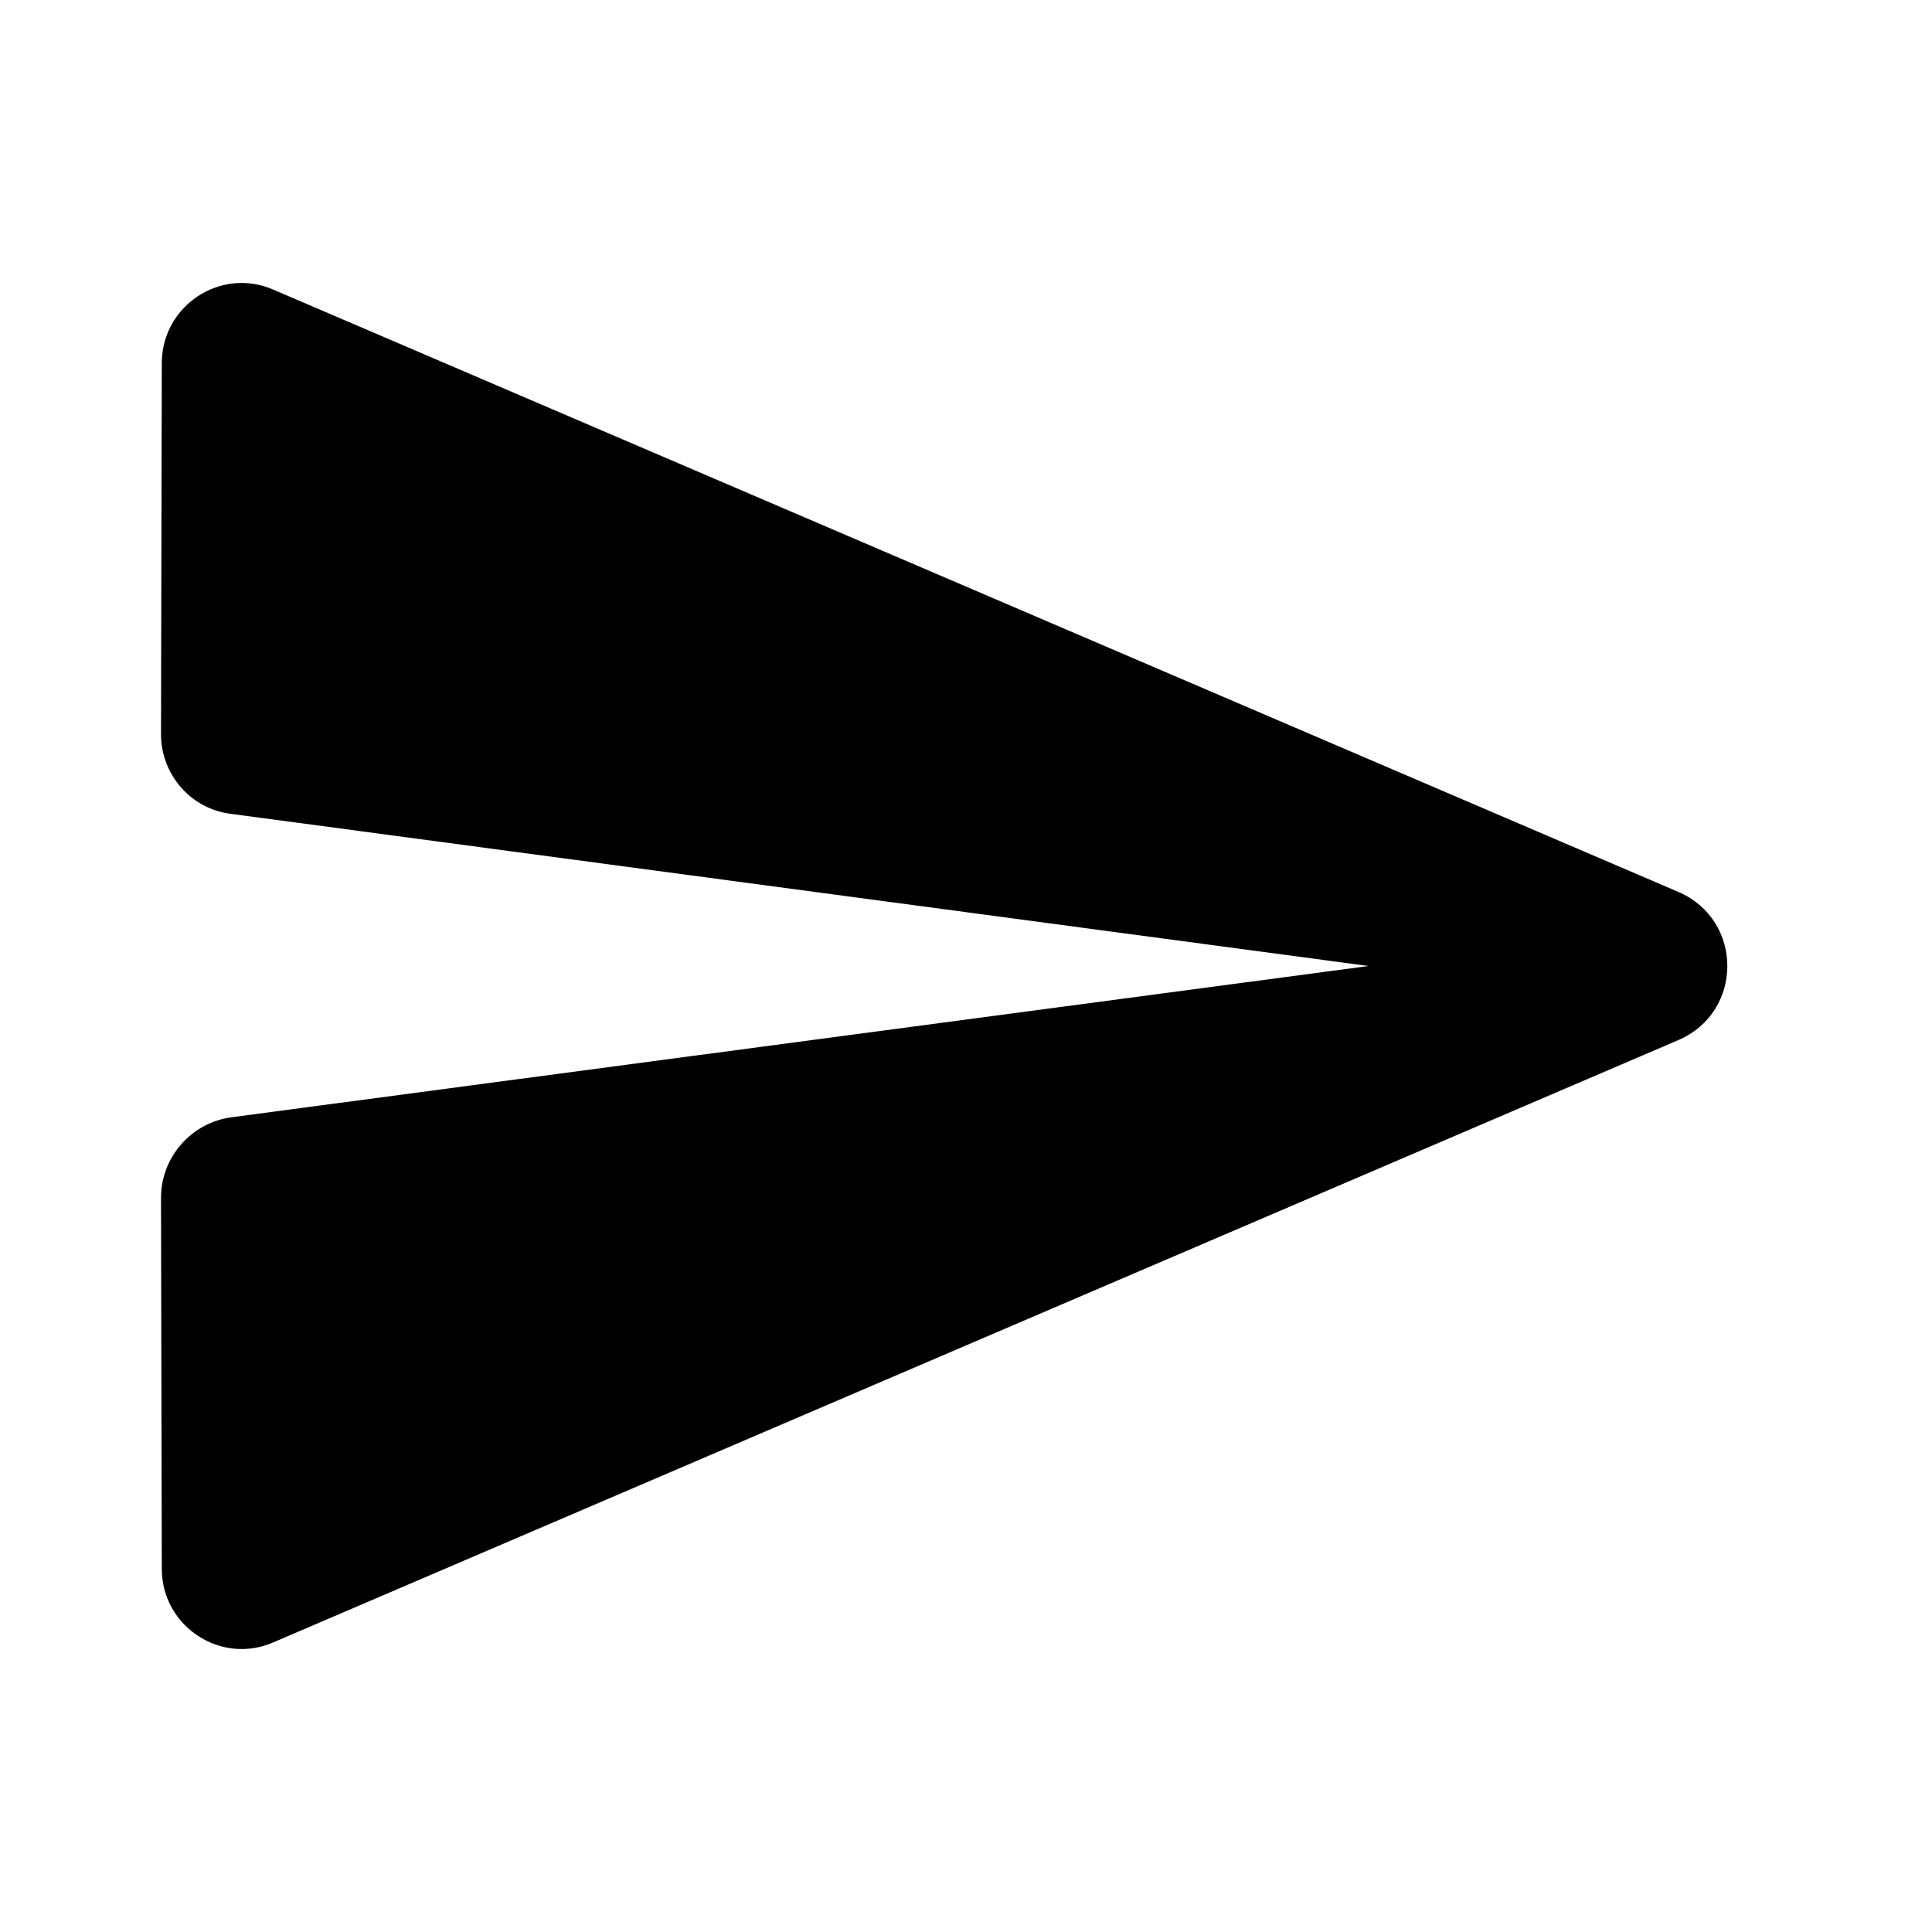
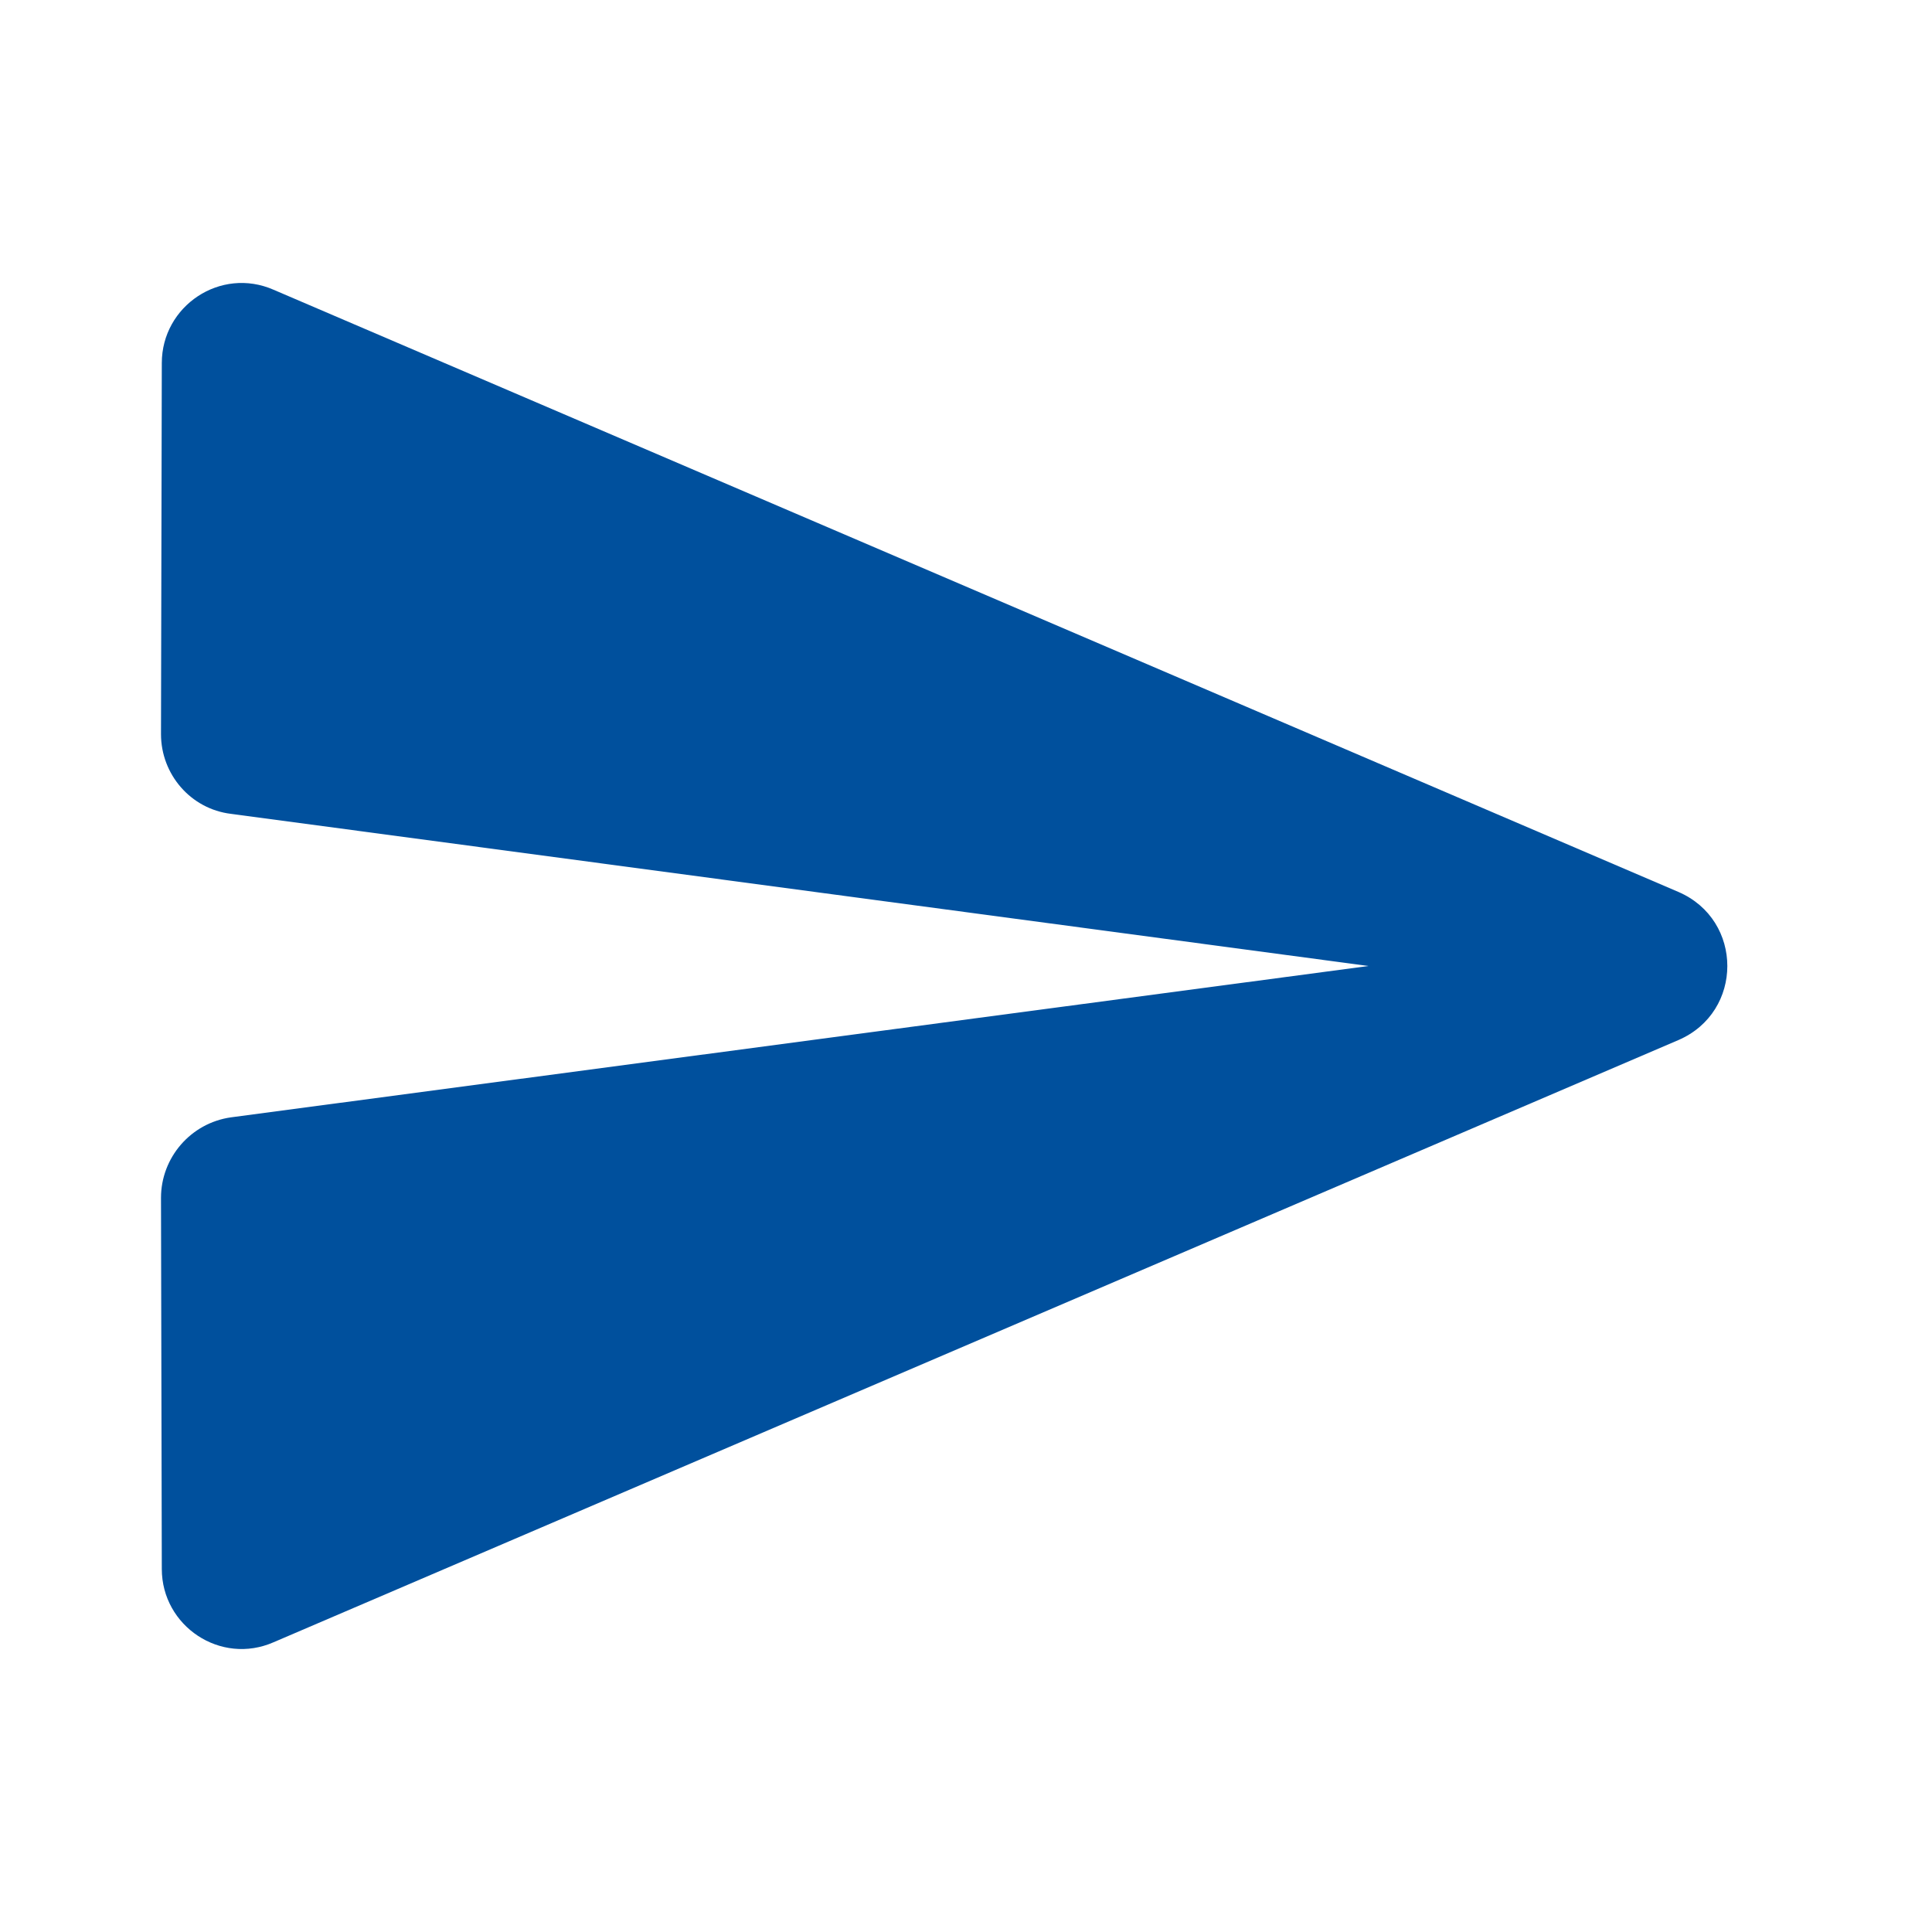
- <svg xmlns="http://www.w3.org/2000/svg" viewBox="0 0 24 24" fill="#000000">
+ <svg xmlns="http://www.w3.org/2000/svg" viewBox="0 0 24 24" fill="#00509d">
  <path d="M0 0h24v24H0V0z" fill="none" />
  <path d="M3.4 20.4l17.45-7.48c.81-.35.81-1.49 0-1.84L3.4 3.6c-.66-.29-1.39.2-1.39.91L2 9.12c0 .5.37.93.87.99L17 12 2.87 13.88c-.5.07-.87.5-.87 1l.01 4.61c0 .71.73 1.2 1.39.91z" />
</svg>
